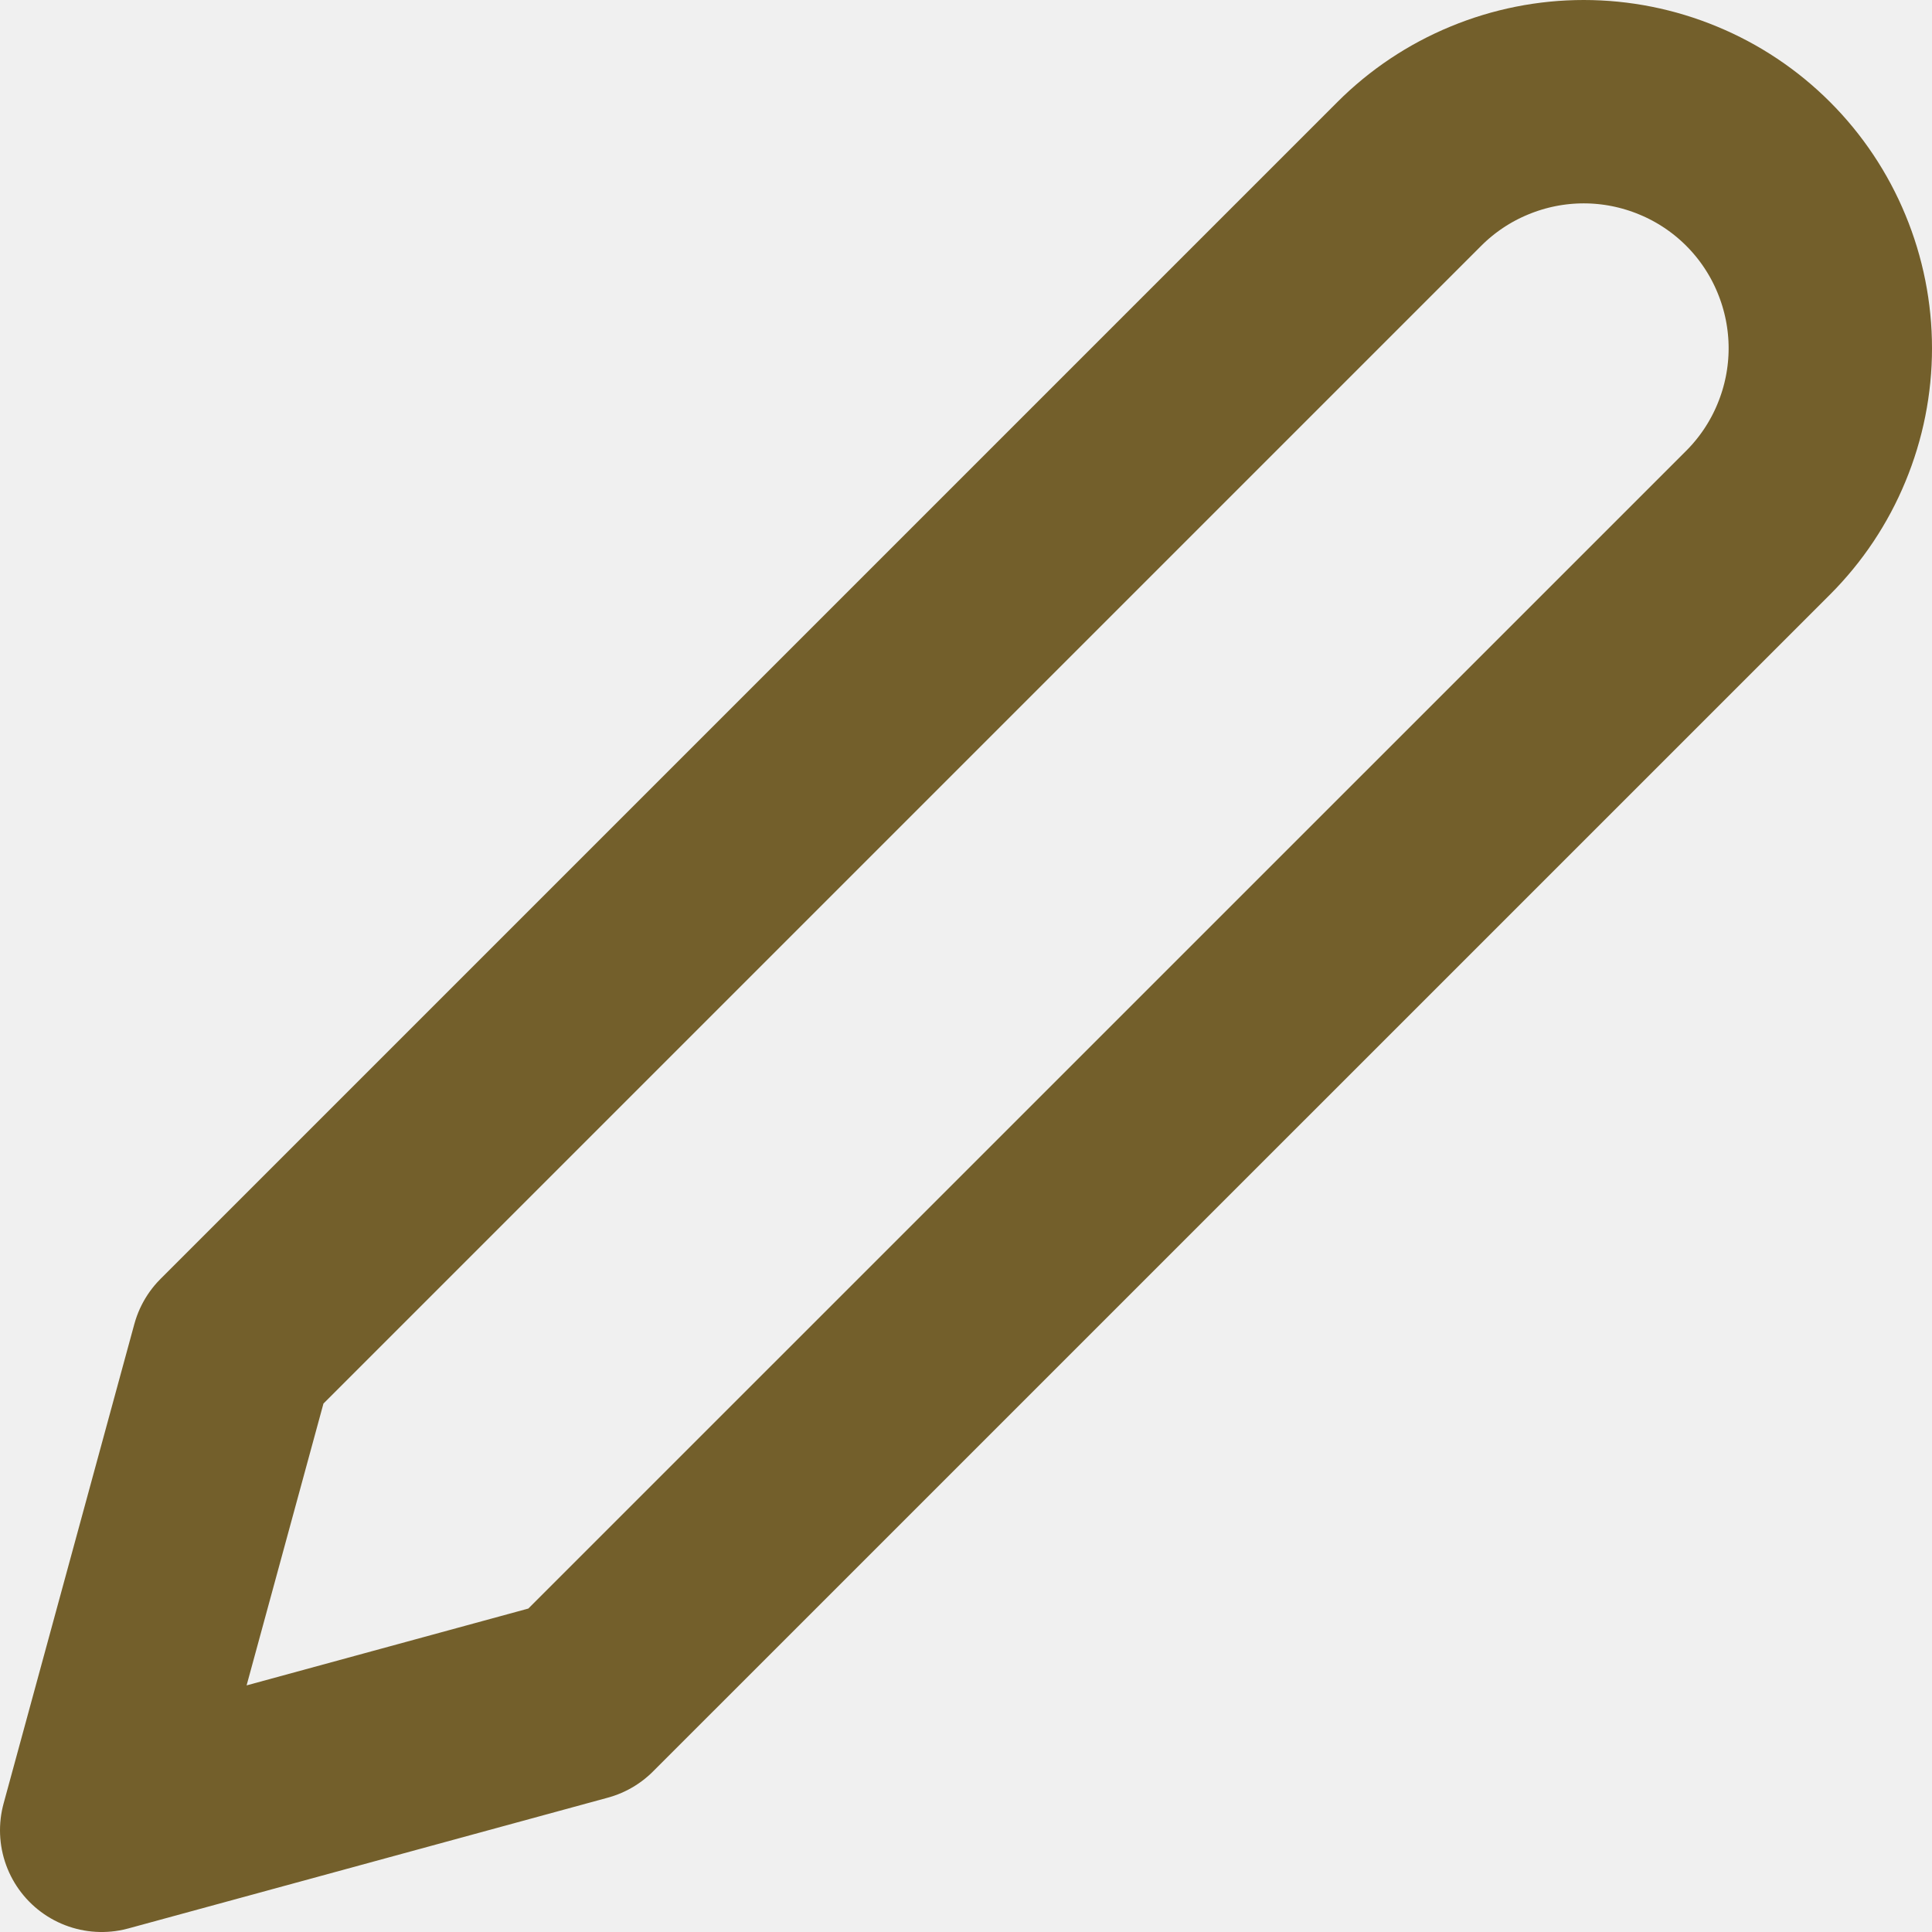
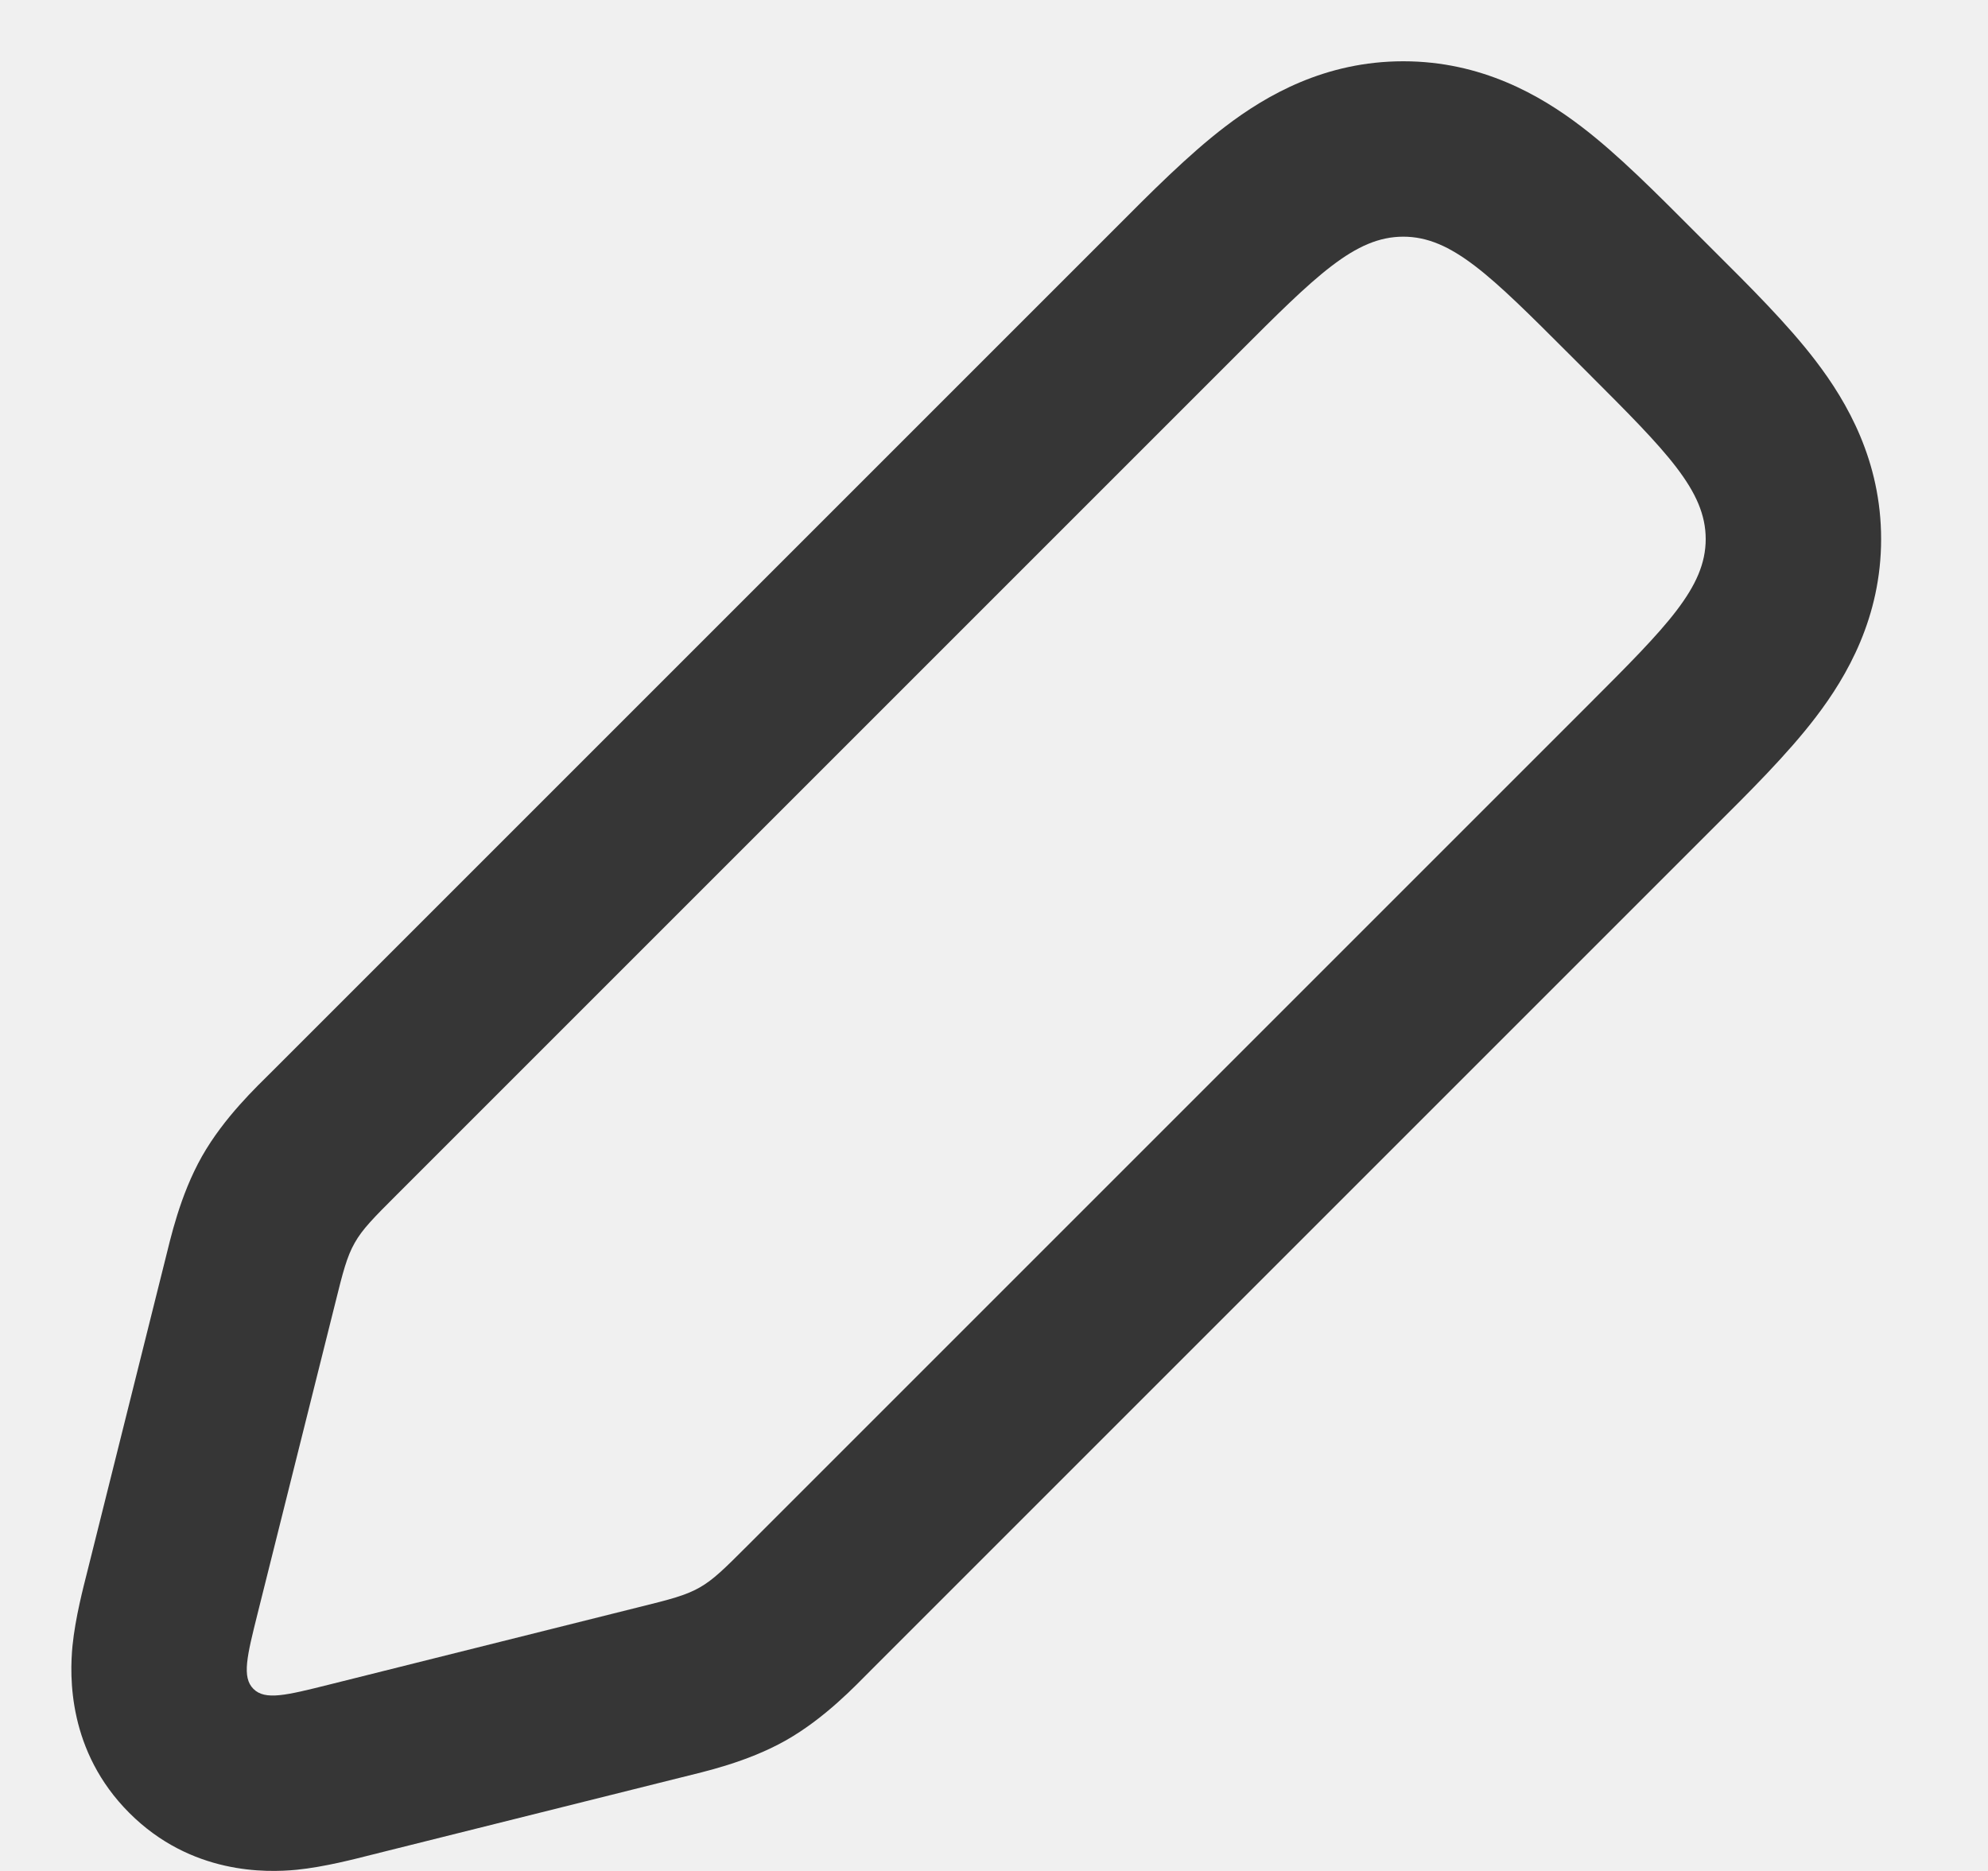
- <svg xmlns="http://www.w3.org/2000/svg" width="19" height="19" viewBox="0 0 19 19" fill="none">
-   <path d="M13.86 1.71C14.085 1.485 14.353 1.306 14.647 1.185C14.941 1.063 15.257 1 15.575 1C15.893 1 16.209 1.063 16.503 1.185C16.797 1.306 17.065 1.485 17.29 1.71C17.515 1.935 17.694 2.203 17.815 2.497C17.937 2.791 18 3.107 18 3.425C18 3.743 17.937 4.059 17.815 4.353C17.694 4.647 17.515 4.915 17.29 5.14L5.715 16.714L1 18L2.286 13.284L13.86 1.71Z" stroke="#735F2B" stroke-width="2" stroke-linecap="round" stroke-linejoin="round" />
+ <svg xmlns="http://www.w3.org/2000/svg" width="17" height="16" viewBox="0 0 17 16" fill="none">
+   <mask id="path-1-outside-1_3022_713" maskUnits="userSpaceOnUse" x="0" y="-0.39" width="17" height="17" fill="black">
+     <rect fill="white" y="-0.39" width="17" height="17" />
+     <path d="M10.586 3.024L3.392 10.218C3.197 10.413 3.1 10.51 3.033 10.629C2.966 10.747 2.932 10.88 2.866 11.147L2.202 13.802C2.112 14.163 2.067 14.343 2.167 14.443C2.267 14.543 2.447 14.498 2.808 14.408L2.808 14.408L5.463 13.744C5.73 13.678 5.863 13.644 5.981 13.577C6.1 13.51 6.197 13.413 6.392 13.218L13.586 6.024L13.586 6.024C14.252 5.358 14.586 5.024 14.586 4.61C14.586 4.196 14.252 3.862 13.586 3.196L13.414 3.024C12.748 2.358 12.414 2.024 12 2.024C11.586 2.024 11.252 2.358 10.586 3.024Z" />
+   </mask>
+   <path d="M3.392 10.218L4.452 11.279H4.452L3.392 10.218ZM10.586 3.024L9.525 1.964L9.525 1.964L10.586 3.024ZM13.414 3.024L12.354 4.085L12.354 4.085L13.414 3.024ZM13.586 3.196L14.646 2.135L14.646 2.135L13.586 3.196ZM13.586 6.024L14.646 7.085L13.586 6.024ZM6.392 13.218L5.331 12.158L5.331 12.158L6.392 13.218ZM2.866 11.147L4.321 11.511V11.511L2.866 11.147ZM2.202 13.802L0.747 13.438V13.438L2.202 13.802ZM2.808 14.408L2.445 12.953L2.379 12.969L2.316 12.991L2.808 14.408ZM5.463 13.744L5.099 12.289L5.099 12.289L5.463 13.744ZM2.167 14.443L3.227 13.383L3.227 13.383L2.167 14.443ZM2.808 14.408L3.172 15.863L3.238 15.847L3.301 15.825L2.808 14.408ZM5.981 13.577L5.242 12.272L5.242 12.272L5.981 13.577ZM13.586 6.024L14.646 7.085V7.085L13.586 6.024ZM3.033 10.629L1.727 9.889L1.727 9.889L3.033 10.629ZM4.452 11.279L11.646 4.085L9.525 1.964L2.331 9.158L4.452 11.279ZM12.354 4.085L12.525 4.256L14.646 2.135L14.475 1.964L12.354 4.085ZM12.525 4.964L5.331 12.158L7.452 14.279L14.646 7.085L12.525 4.964ZM1.41 10.784L0.747 13.438L3.657 14.165L4.321 11.511L1.41 10.784ZM3.172 15.863L5.826 15.2L5.099 12.289L2.445 12.953L3.172 15.863ZM0.747 13.438C0.714 13.569 0.644 13.834 0.62 14.074C0.595 14.333 0.578 14.976 1.106 15.504L3.227 13.383C3.42 13.575 3.531 13.805 3.579 14.015C3.621 14.197 3.609 14.333 3.606 14.366C3.602 14.404 3.598 14.413 3.609 14.365C3.619 14.319 3.633 14.261 3.657 14.165L0.747 13.438ZM2.316 12.991L2.316 12.991L3.301 15.825L3.301 15.825L2.316 12.991ZM2.445 12.953C2.349 12.977 2.291 12.991 2.245 13.001C2.197 13.012 2.206 13.008 2.244 13.004C2.277 13.001 2.413 12.989 2.595 13.031C2.805 13.079 3.034 13.19 3.227 13.383L1.106 15.504C1.634 16.032 2.277 16.015 2.536 15.99C2.776 15.966 3.041 15.896 3.172 15.863L2.445 12.953ZM5.331 12.158C5.281 12.208 5.244 12.244 5.213 12.275C5.181 12.306 5.164 12.322 5.155 12.33C5.147 12.338 5.152 12.332 5.169 12.32C5.186 12.307 5.211 12.29 5.242 12.272L6.721 14.883C7.057 14.692 7.314 14.417 7.452 14.279L5.331 12.158ZM5.826 15.2C6.016 15.152 6.384 15.073 6.721 14.883L5.242 12.272C5.273 12.254 5.301 12.242 5.322 12.233C5.34 12.226 5.348 12.224 5.337 12.227C5.325 12.231 5.303 12.237 5.261 12.248C5.218 12.259 5.168 12.272 5.099 12.289L5.826 15.2ZM12.525 4.256C12.696 4.427 12.827 4.558 12.936 4.673C13.046 4.789 13.108 4.861 13.143 4.907C13.178 4.953 13.162 4.942 13.139 4.885C13.11 4.817 13.086 4.72 13.086 4.61H16.086C16.086 3.943 15.797 3.44 15.528 3.088C15.286 2.77 14.95 2.438 14.646 2.135L12.525 4.256ZM14.646 7.085L14.646 7.085L12.525 4.964L12.525 4.964L14.646 7.085ZM14.646 7.085C14.95 6.782 15.286 6.45 15.528 6.132C15.797 5.78 16.086 5.277 16.086 4.61H13.086C13.086 4.5 13.11 4.403 13.139 4.335C13.162 4.278 13.178 4.267 13.143 4.313C13.108 4.359 13.046 4.431 12.936 4.547C12.827 4.662 12.696 4.793 12.525 4.964L14.646 7.085ZM11.646 4.085C11.817 3.914 11.948 3.783 12.063 3.674C12.179 3.564 12.251 3.502 12.297 3.467C12.343 3.432 12.332 3.448 12.275 3.471C12.207 3.5 12.11 3.524 12 3.524V0.524C11.333 0.524 10.83 0.813 10.478 1.082C10.16 1.324 9.828 1.66 9.525 1.964L11.646 4.085ZM14.475 1.964C14.171 1.66 13.84 1.324 13.522 1.082C13.17 0.813 12.667 0.524 12 0.524V3.524C11.89 3.524 11.793 3.5 11.725 3.471C11.668 3.448 11.657 3.432 11.703 3.467C11.749 3.502 11.821 3.564 11.937 3.674C12.052 3.783 12.183 3.914 12.354 4.085L14.475 1.964ZM2.331 9.158C2.193 9.296 1.918 9.553 1.727 9.889L4.338 11.368C4.321 11.399 4.303 11.424 4.29 11.441C4.278 11.457 4.272 11.463 4.28 11.455C4.288 11.446 4.304 11.428 4.335 11.397C4.366 11.366 4.402 11.329 4.452 11.279L2.331 9.158ZM4.321 11.511C4.338 11.442 4.351 11.392 4.362 11.35C4.373 11.307 4.379 11.285 4.383 11.273C4.386 11.262 4.384 11.27 4.377 11.288C4.368 11.309 4.356 11.337 4.338 11.368L1.727 9.889C1.537 10.226 1.458 10.594 1.41 10.784L4.321 11.511Z" fill="#363636" mask="url(#path-1-outside-1_3022_713)" />
</svg>
